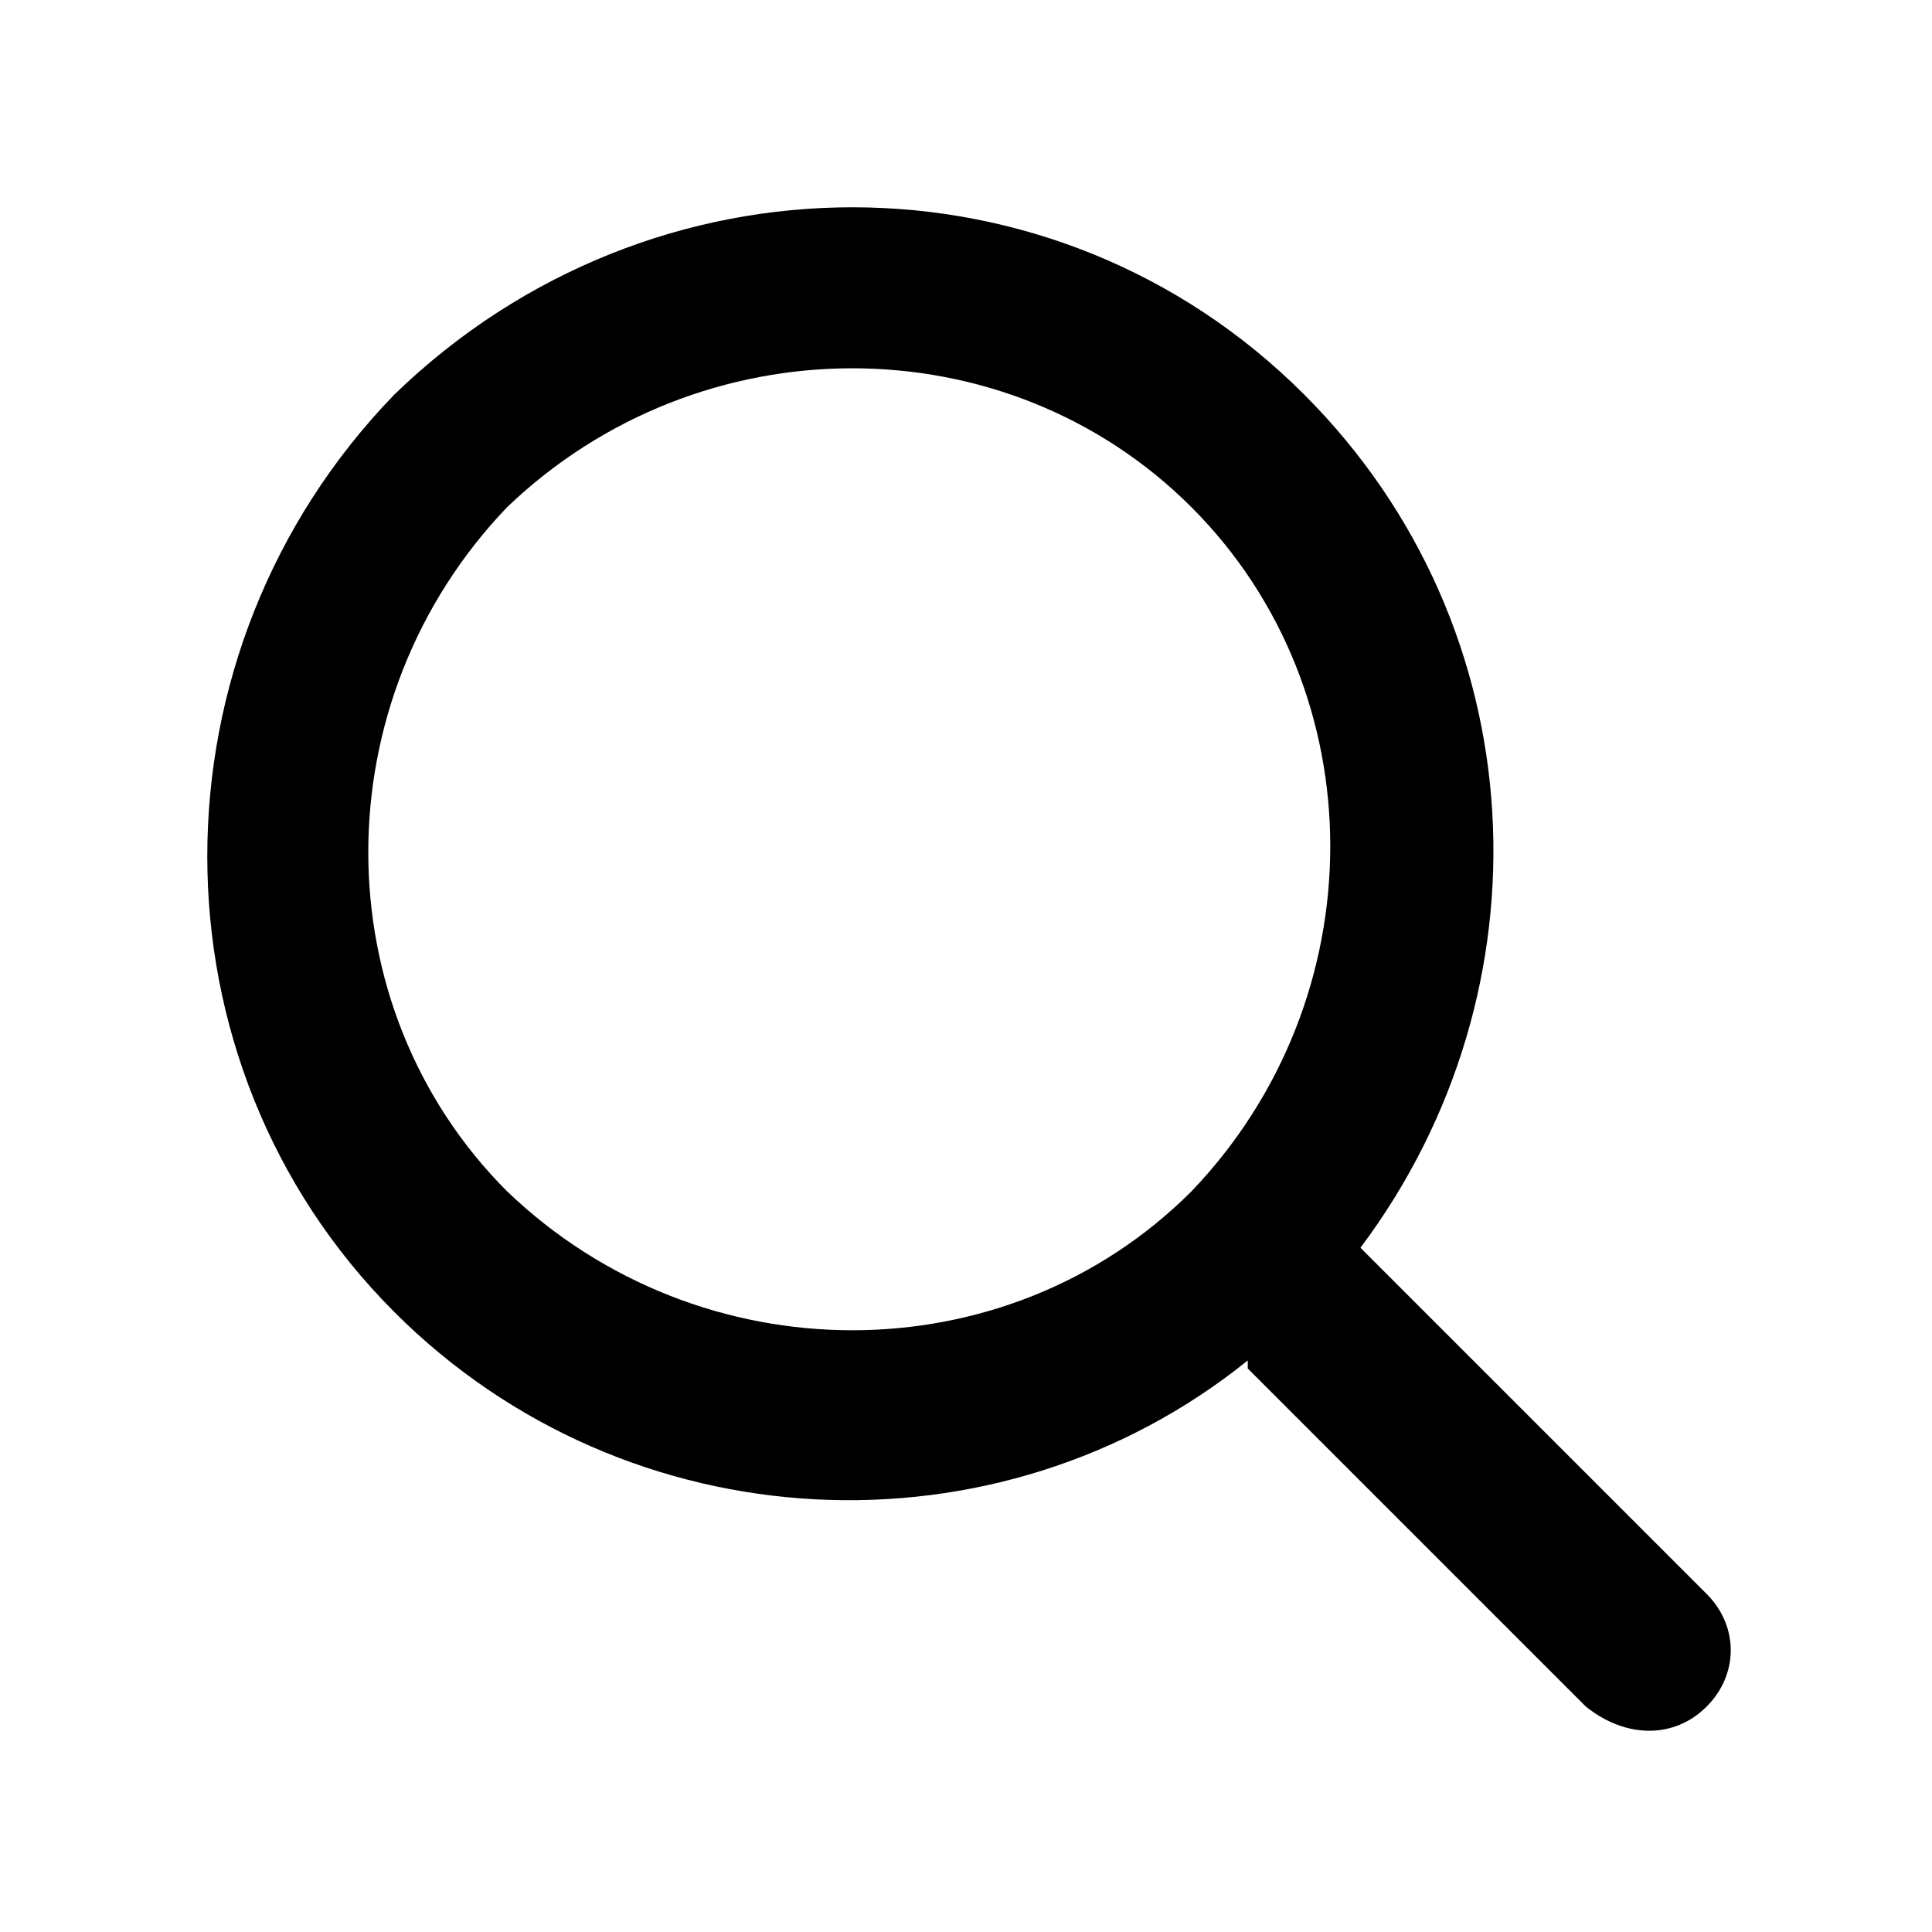
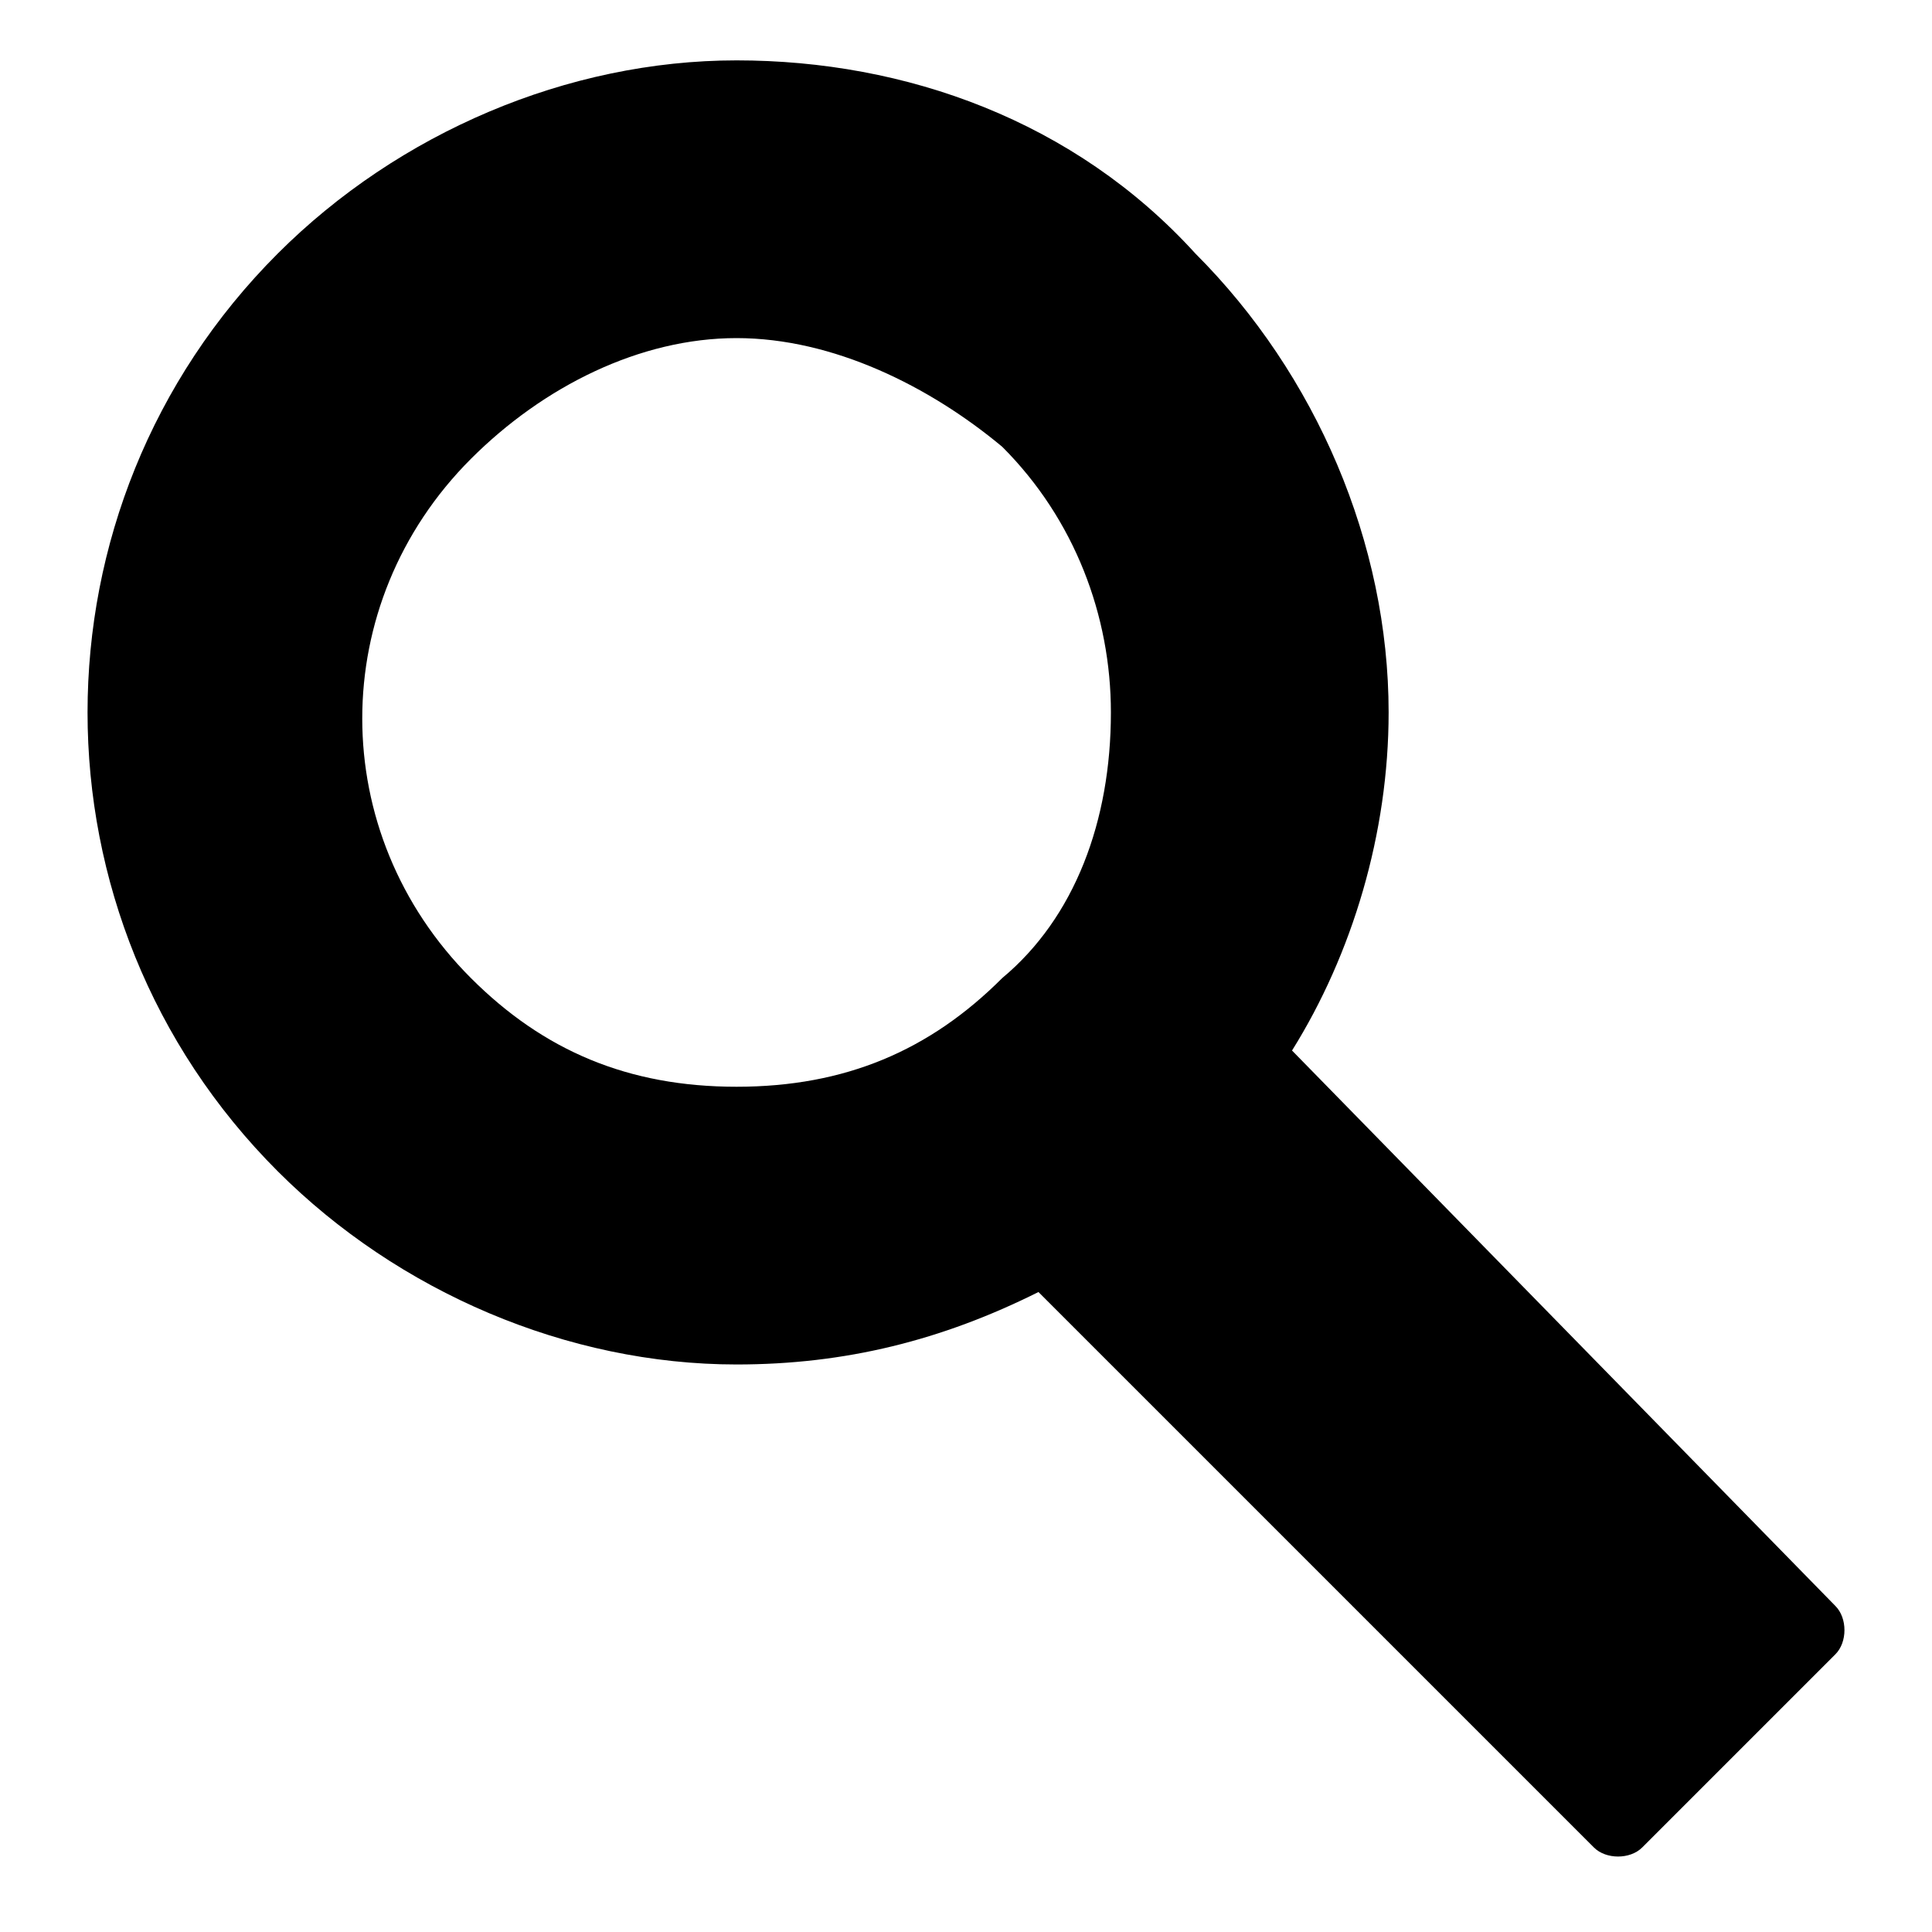
- <svg xmlns="http://www.w3.org/2000/svg" viewBox="0 0 24 24" width="24" height="24">
-   <path d="M16.9,15.5c2.4-3.2,2.2-7.7-0.7-10.6c-3.1-3.1-8.1-3.1-11.3,0c-3.1,3.2-3.1,8.3,0,11.4     c2.9,2.9,7.5,3.1,10.6,0.6c0,0.1,0,0.1,0,0.1l4.2,4.2c0.5,0.4,1.1,0.4,1.5,0c0.4-0.4,0.4-1,0-1.4L16.9,15.5     C16.9,15.5,16.9,15.5,16.9,15.5L16.9,15.5z M14.8,6.3c2.3,2.3,2.3,6.1,0,8.5c-2.3,2.3-6.1,2.3-8.5,0C4,12.5,4,8.7,6.3,6.3     C8.7,4,12.5,4,14.8,6.3z" />
+ <svg xmlns="http://www.w3.org/2000/svg" viewBox="0 -960 1024 1024" width="1em" height="1em">
+   <path transform="scale(1,-1)" fill="currentColor" d="M972.8 108.8c6.4-6.4 6.4-19.2 0-25.6l-102.4-102.4c-6.4-6.4-19.2-6.4-25.6 0l-294.4 294.4c-51.2-25.6-102.4-38.4-160-38.4-89.6 0-179.2 38.4-243.2 102.4-134.4 134.4-134.4 352 0 486.4 64 64 153.6 102.4 243.2 102.4s179.2-32 243.2-102.4c64-64 102.4-153.6 102.4-243.2 0-64-19.2-128-51.2-179.2l288-294.4zM588.8 582.4c0 51.2-19.2 102.4-57.6 140.8-38.4 32-89.6 57.6-140.8 57.6s-102.4-25.6-140.8-64c-76.8-76.8-76.8-198.4 0-275.2 38.4-38.4 83.2-57.6 140.8-57.6s102.4 19.2 140.8 57.6c38.4 32 57.6 83.2 57.6 140.8z" />
</svg>
